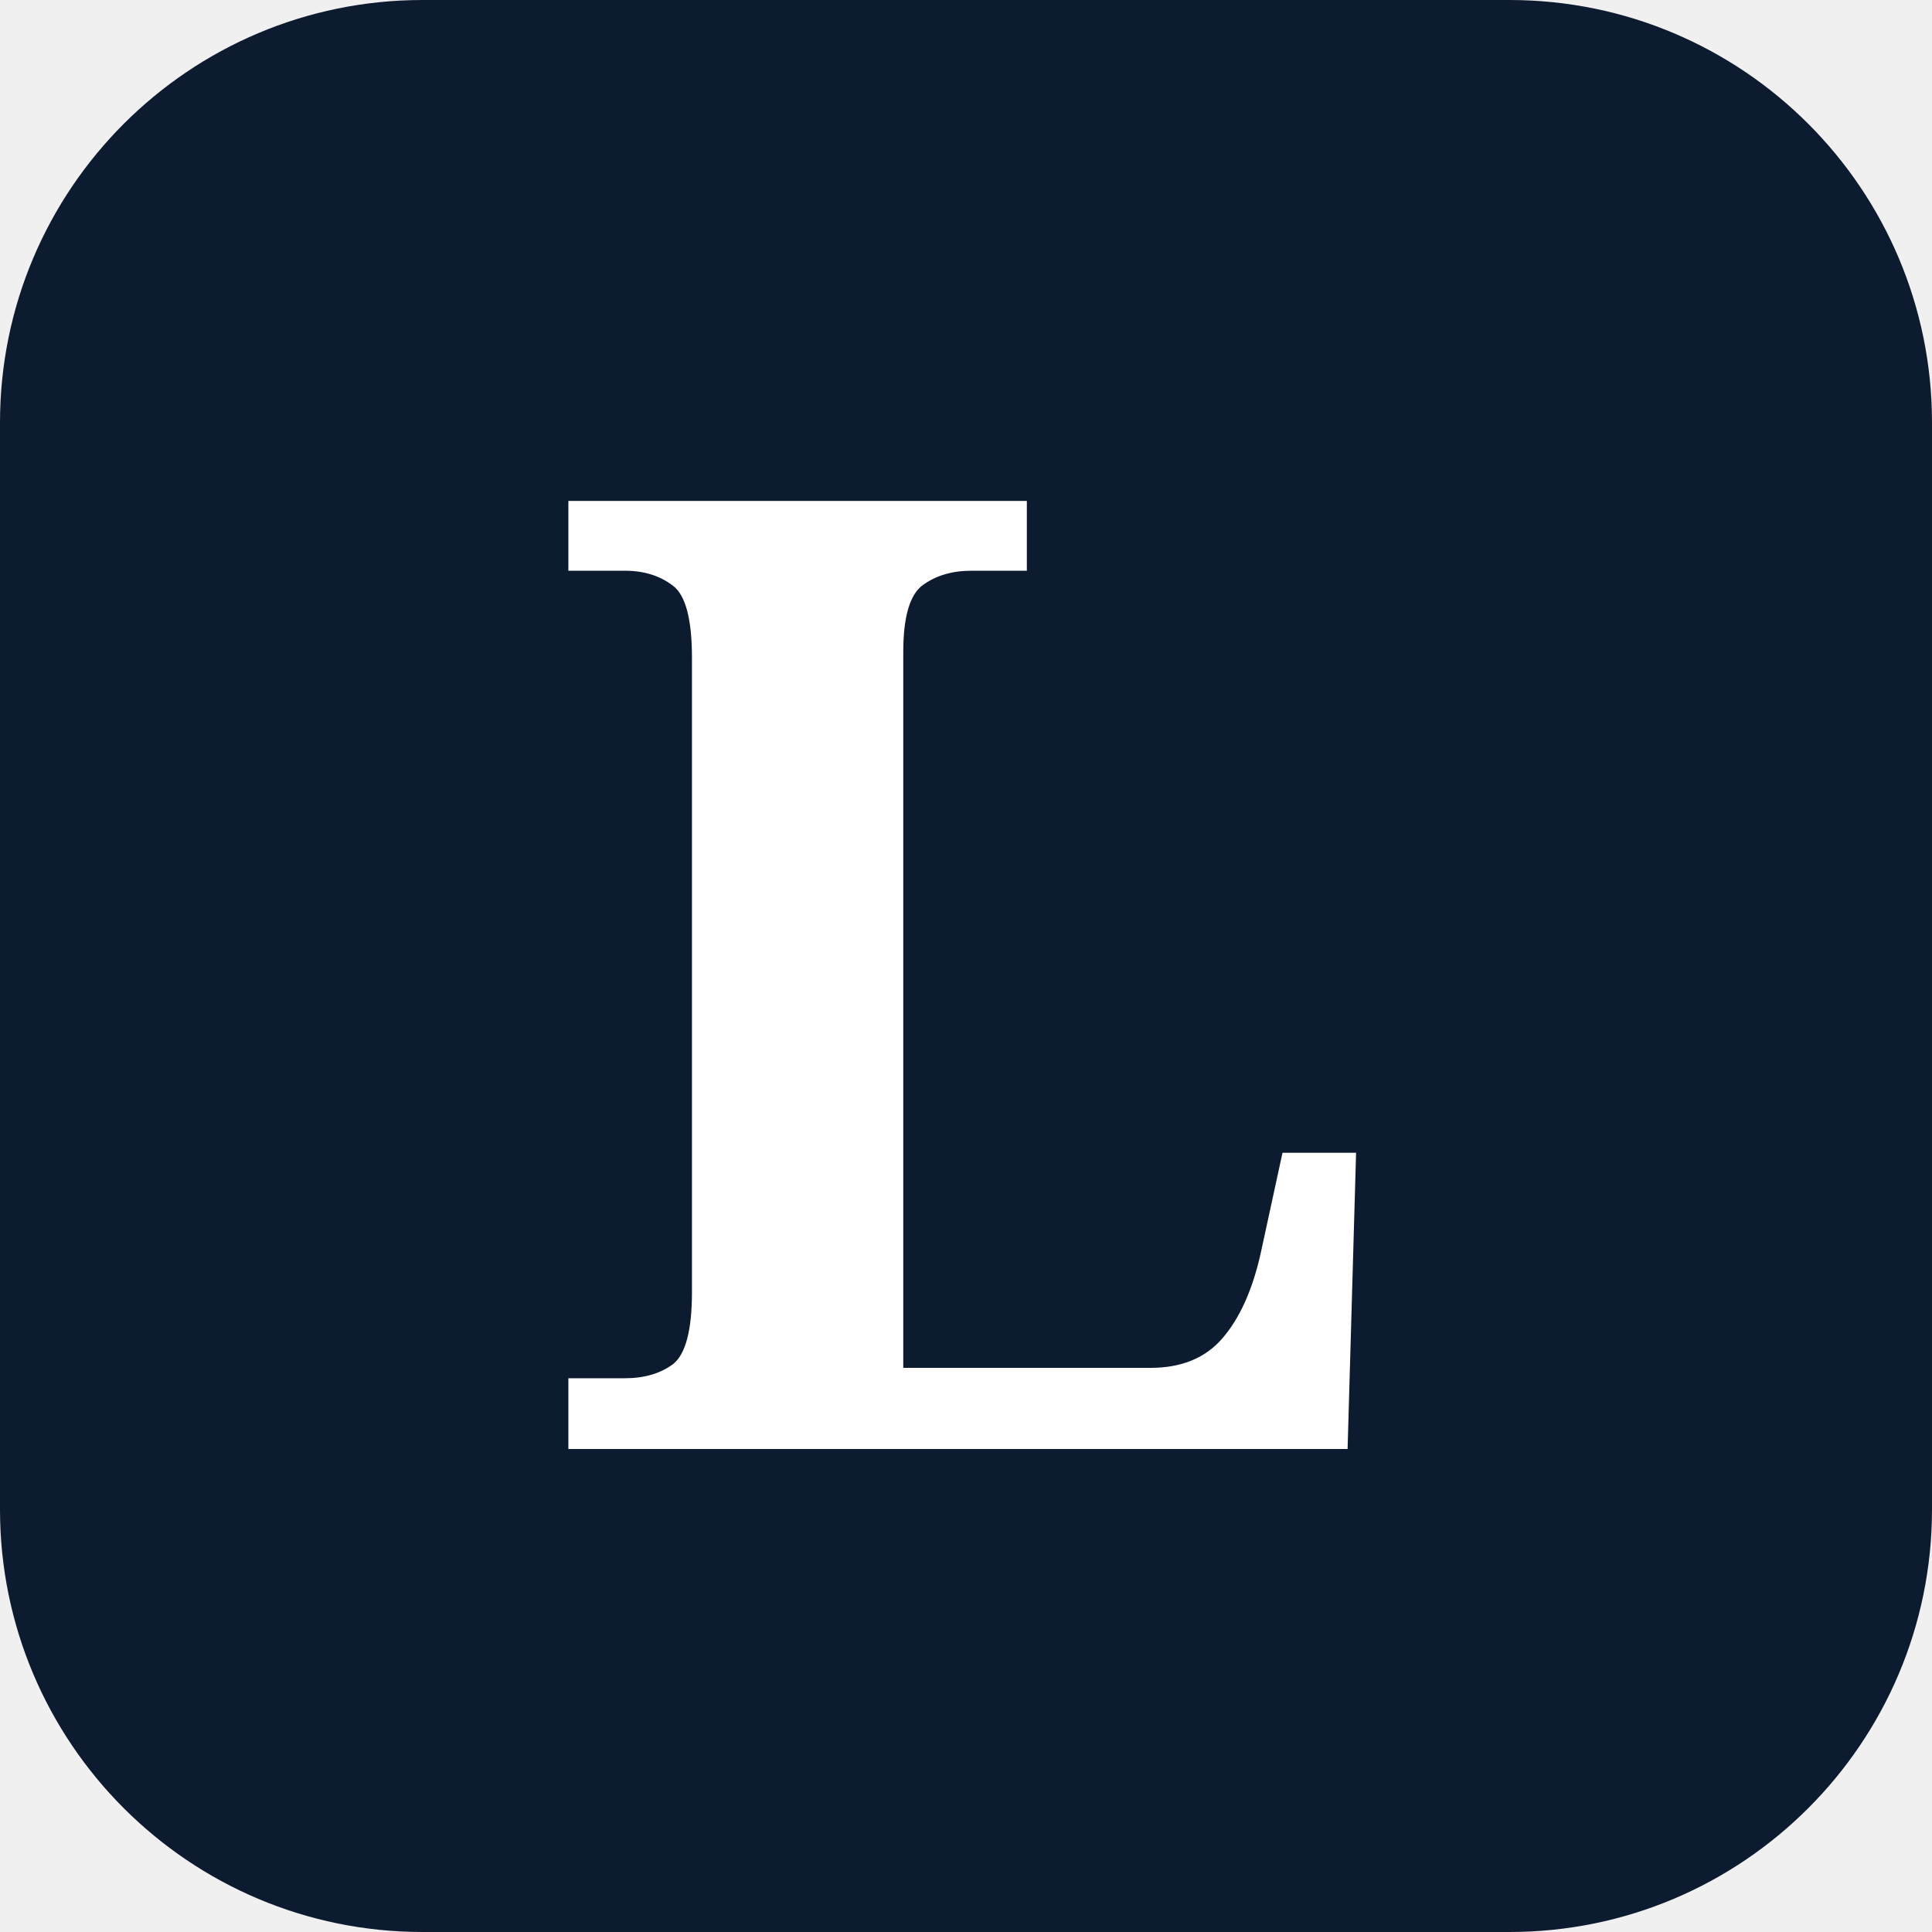
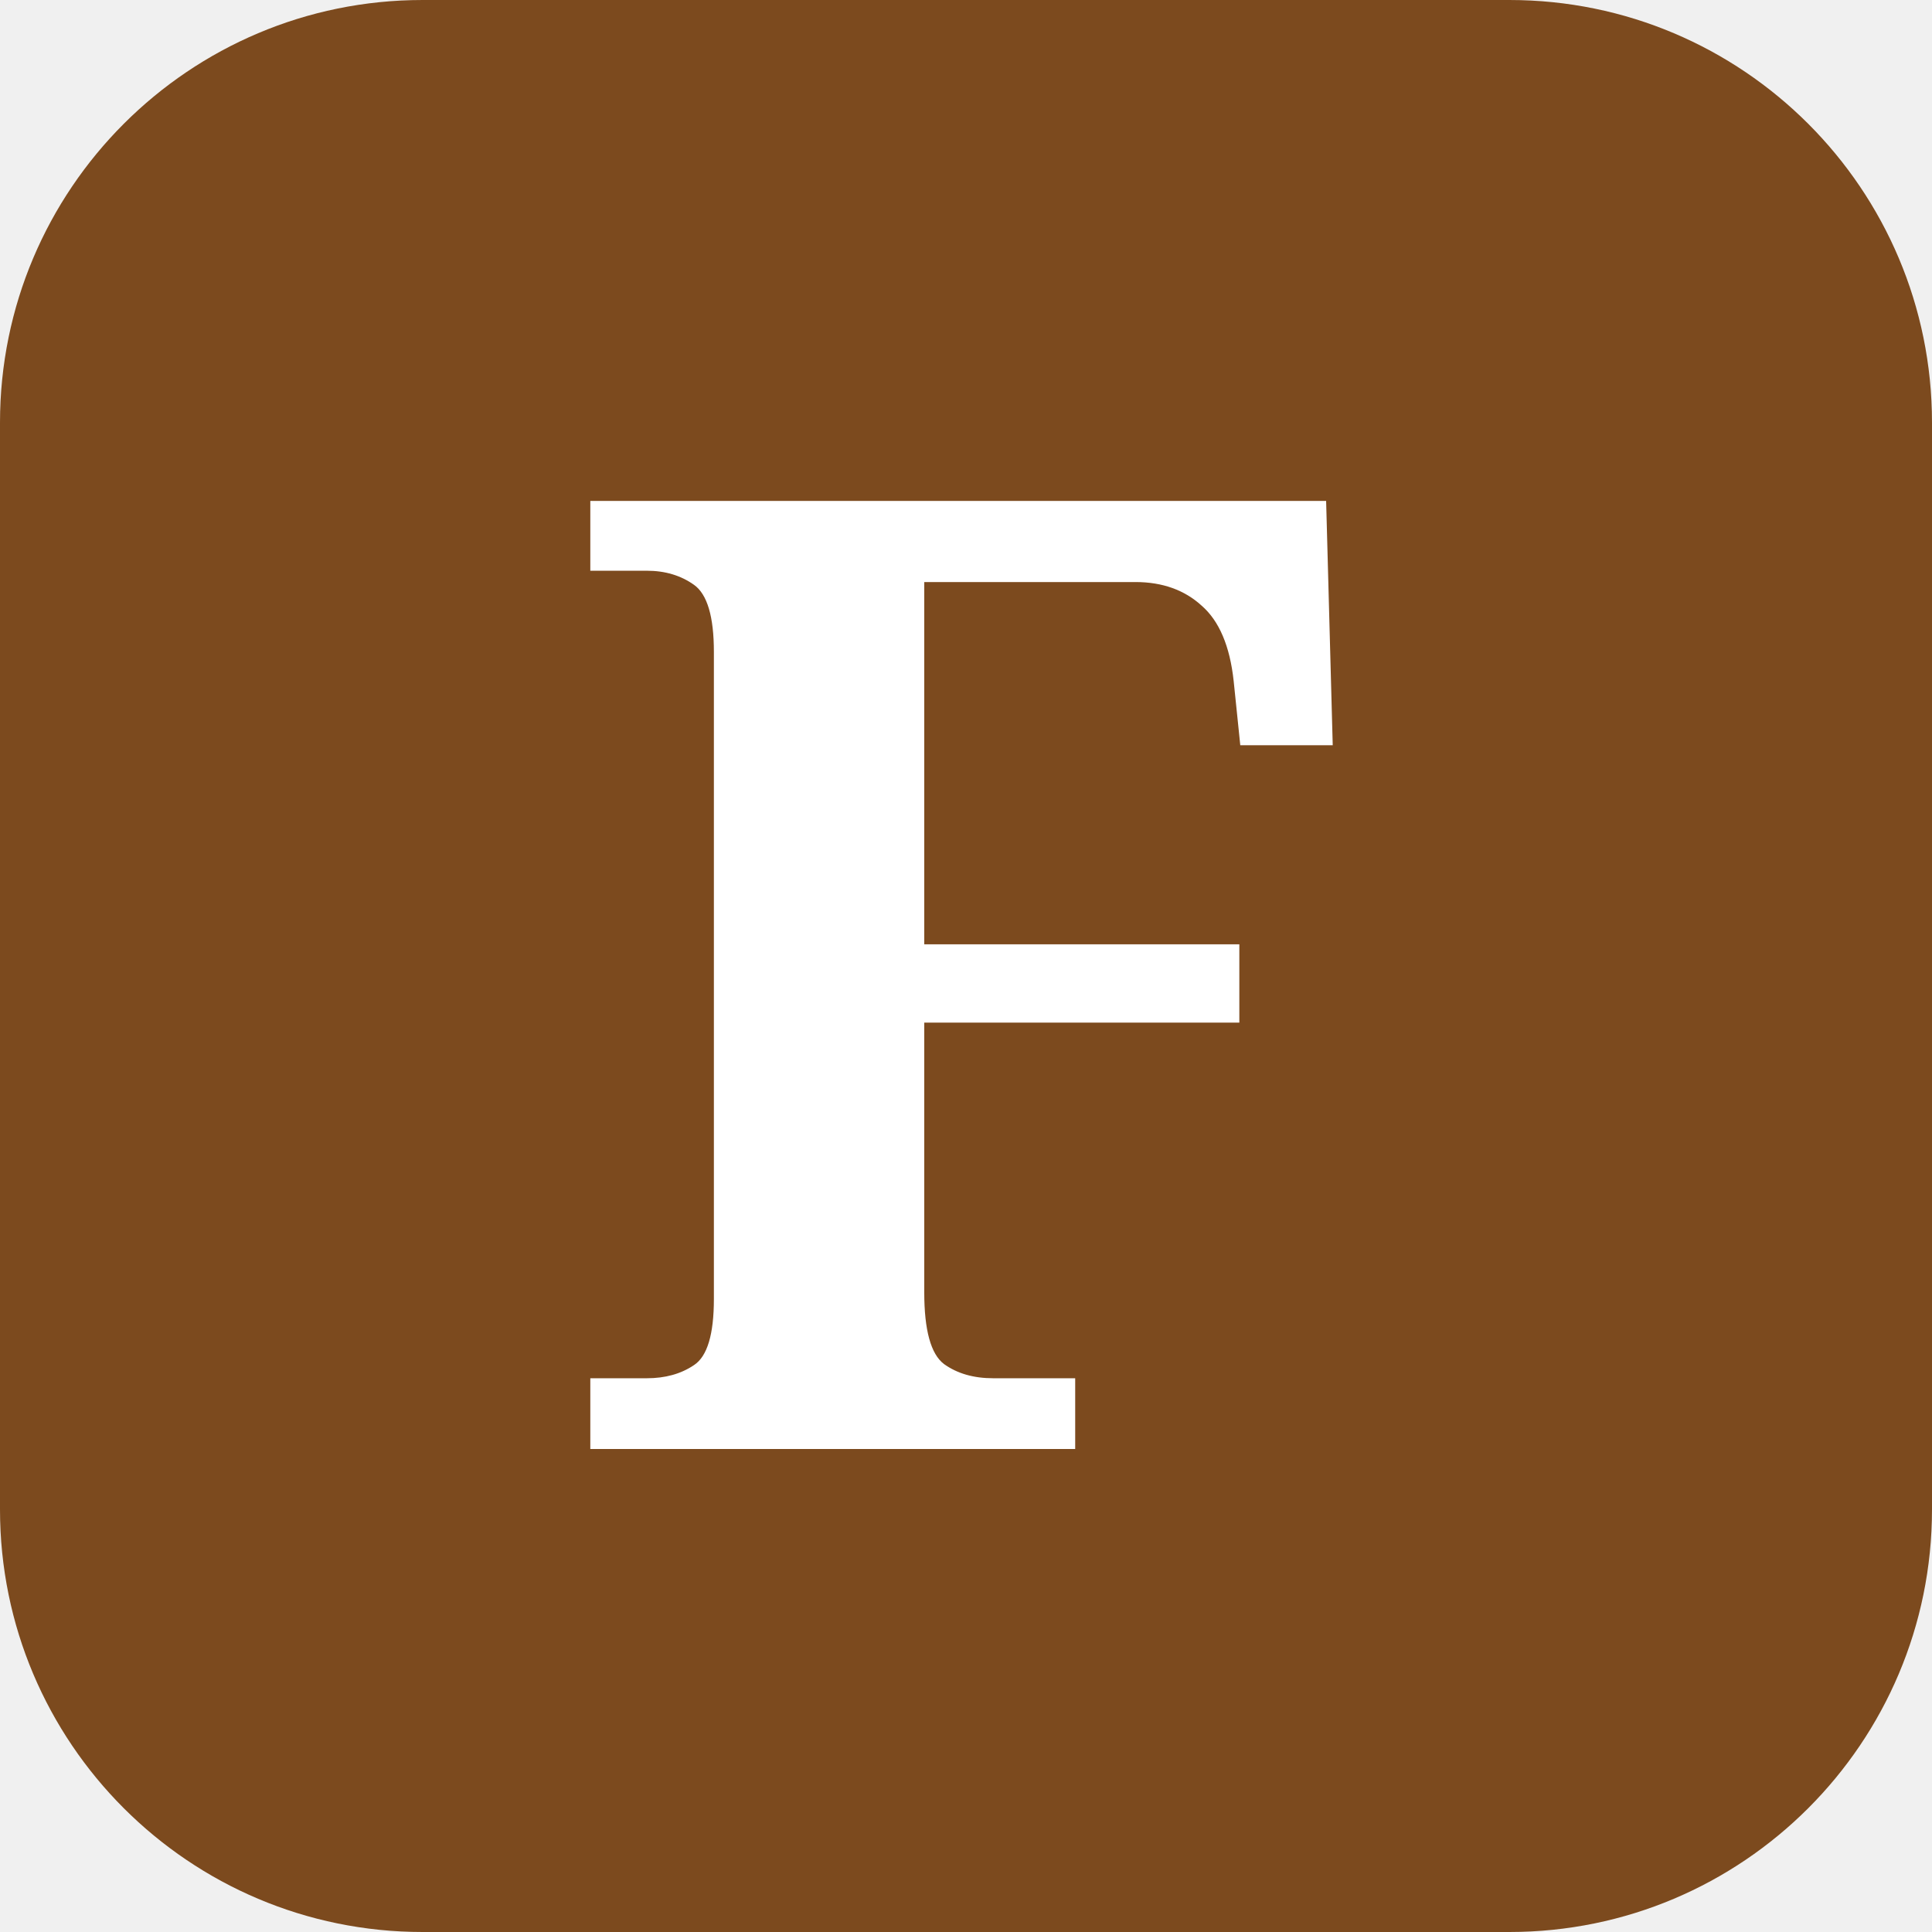
<svg xmlns="http://www.w3.org/2000/svg" viewBox="0 0 32 32">
-   <rect width="32" height="32" rx="7" fill="#0d1b30" />
-   <text x="16" y="24" font-family="Georgia, serif" font-weight="700" font-size="22" fill="#ffffff" text-anchor="middle" letter-spacing="-1">L</text>
+   <rect width="32" height="32" rx="7" fill="#7c4a1e" />
+   <text x="16" y="24" font-family="Georgia, serif" font-weight="700" font-size="22" fill="#ffffff" text-anchor="middle" letter-spacing="-1">F</text>
</svg>
